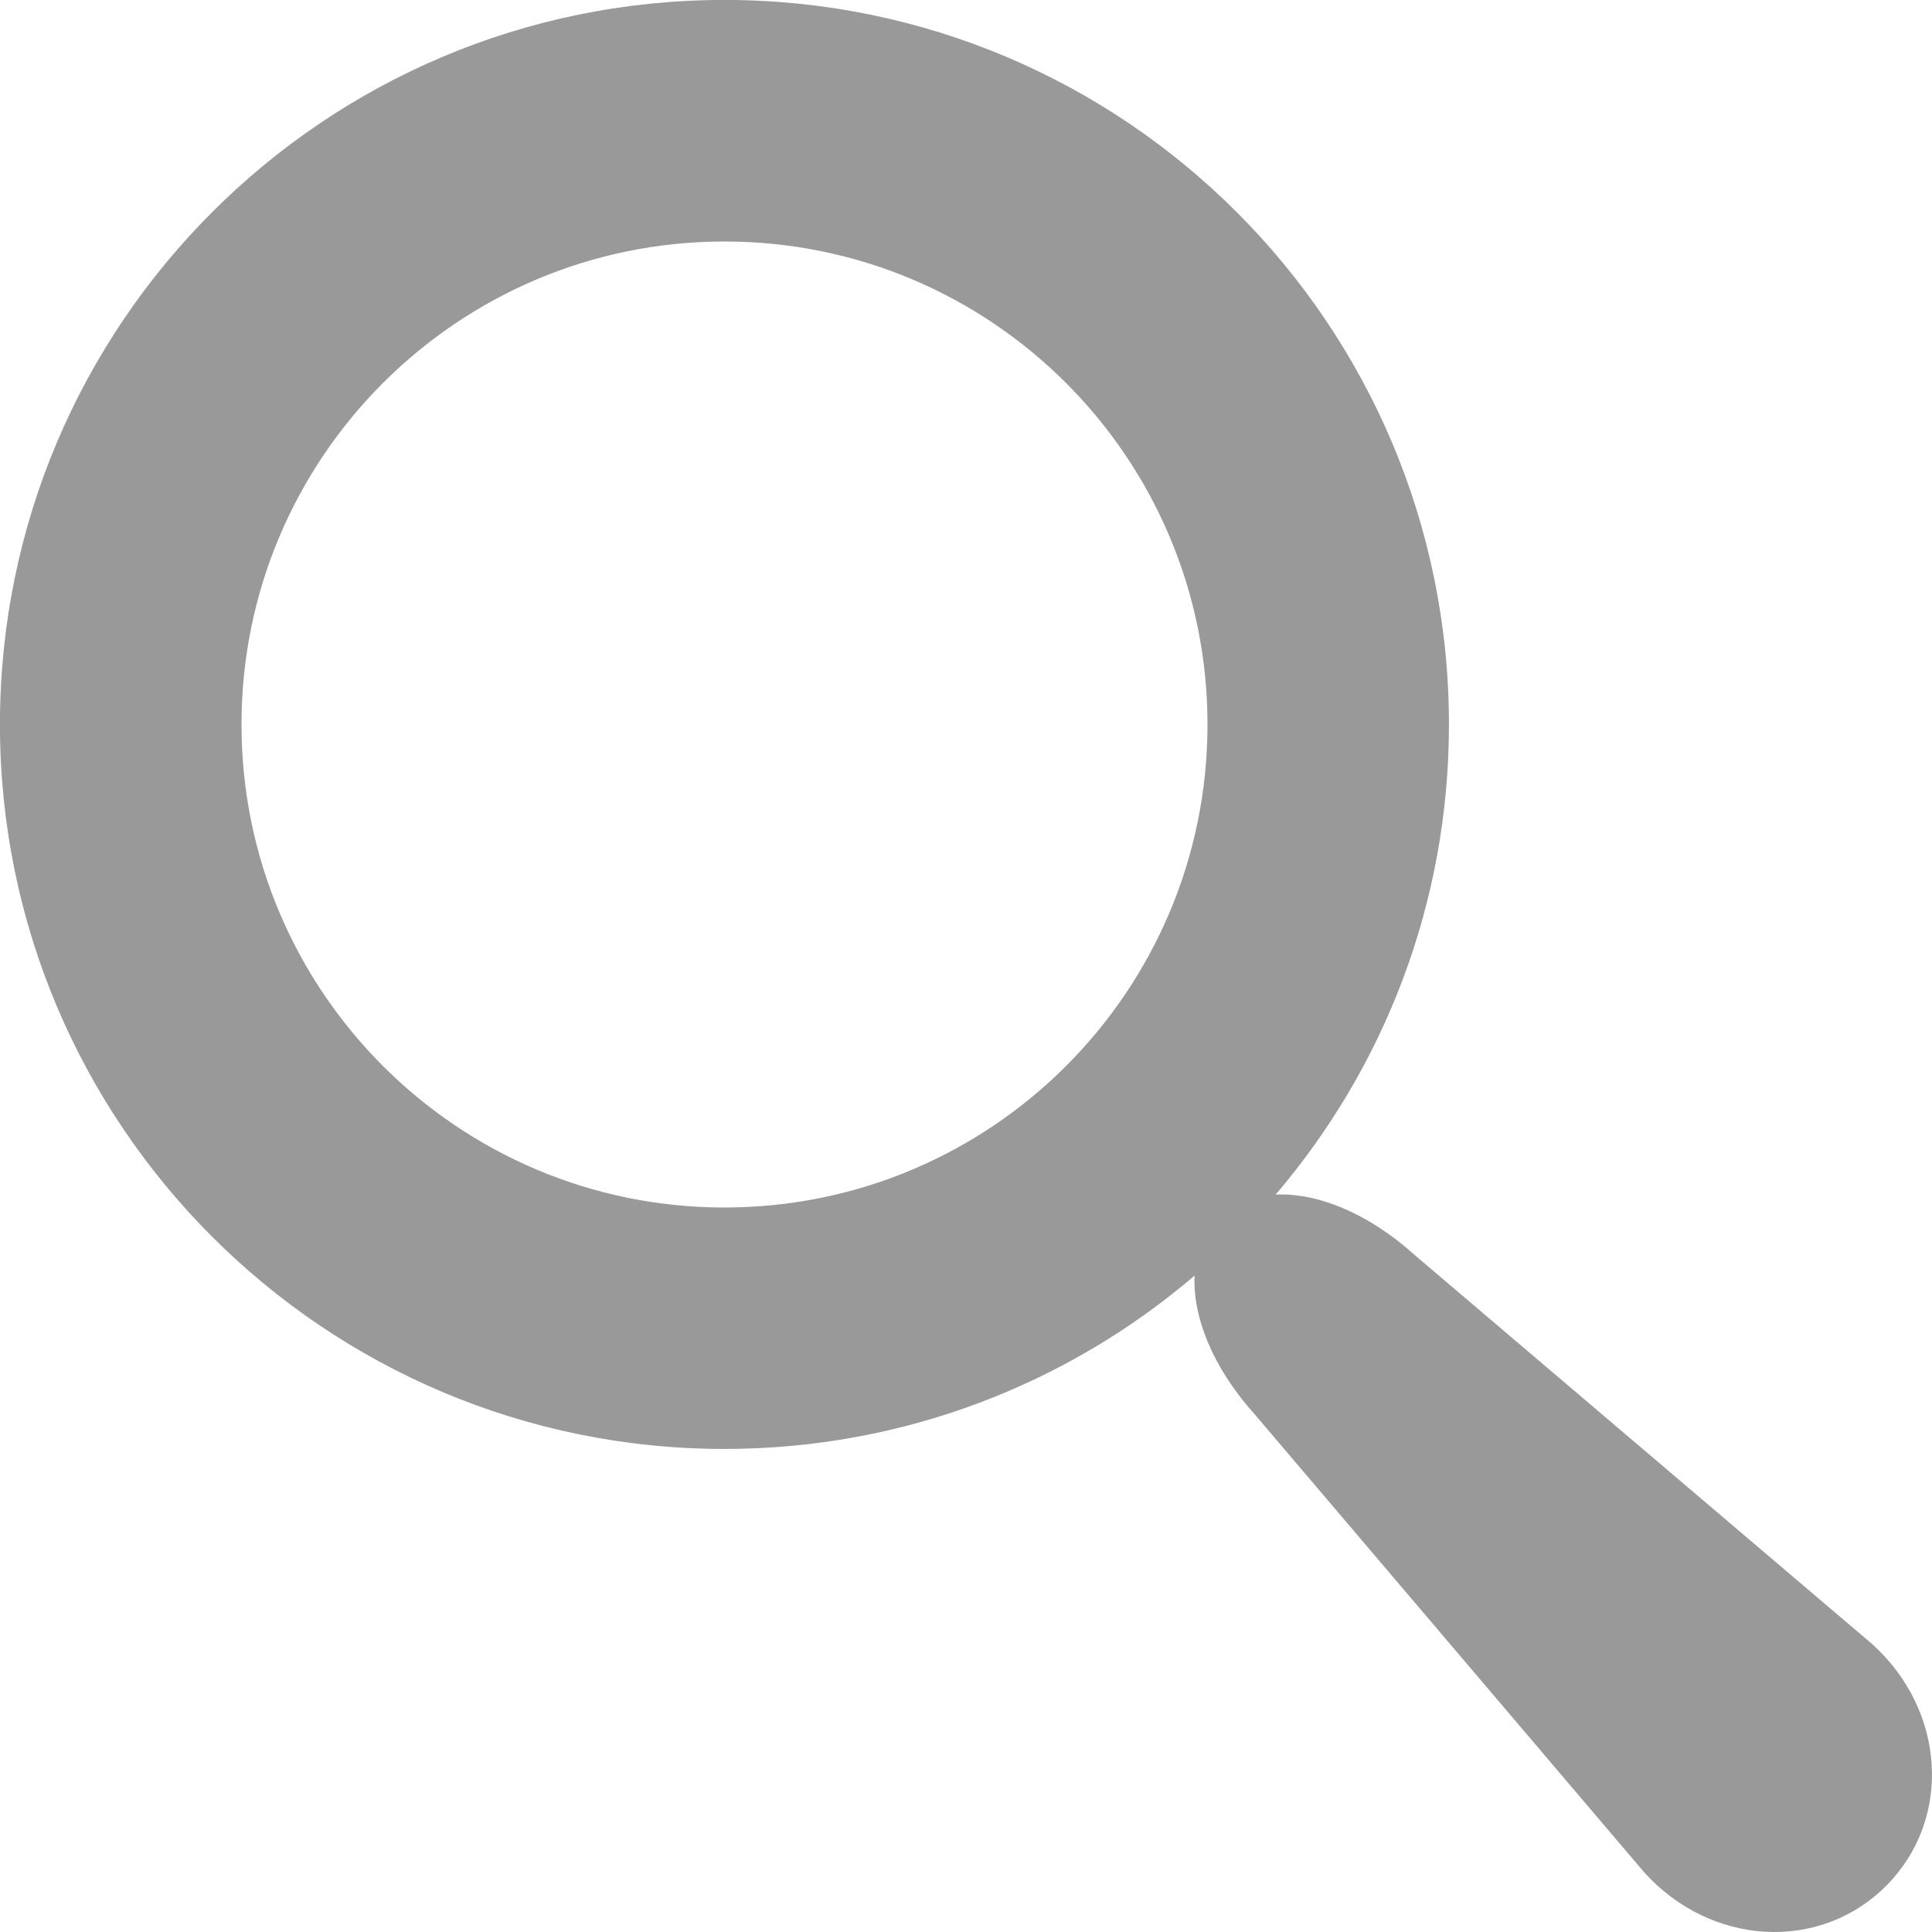
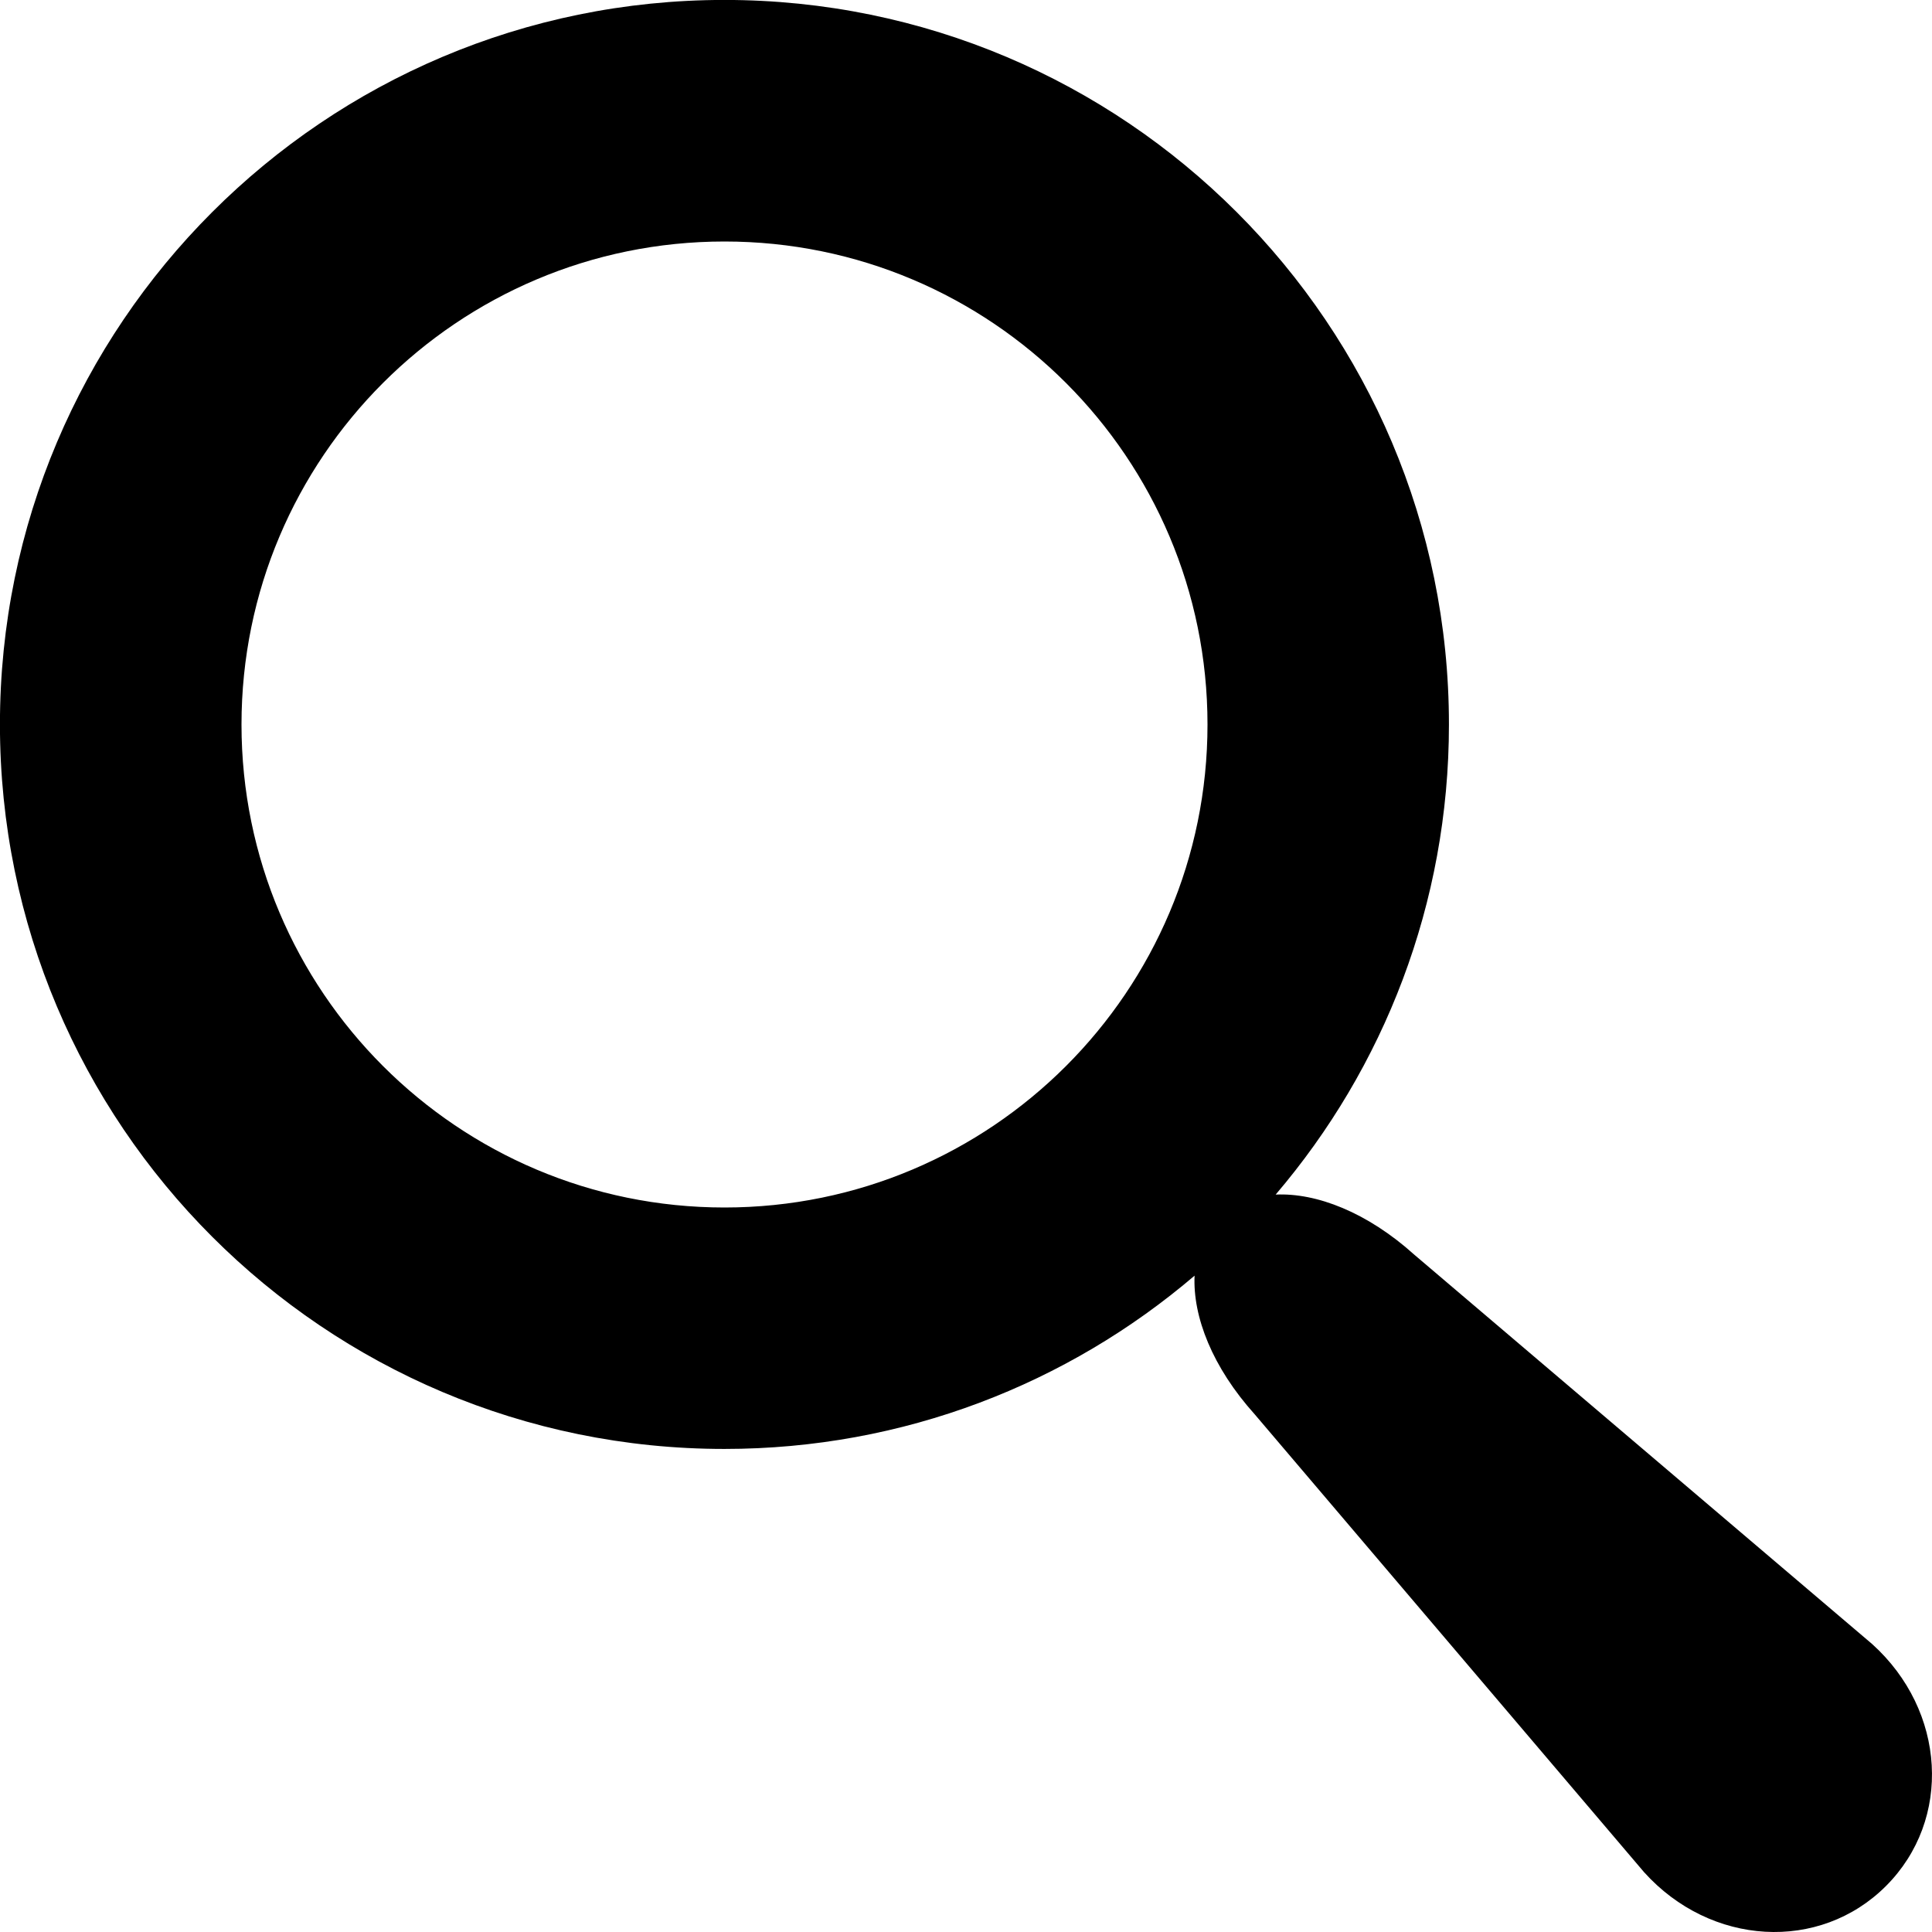
<svg xmlns="http://www.w3.org/2000/svg" version="1.1" x="0px" y="0px" width="32px" height="32px" viewBox="0 0 32 32" enable-background="new 0 0 32 32" xml:space="preserve">
-   <path fill="#999999" d="M31.008,27.23l-7.58-6.446c-0.783-0.705-1.621-1.029-2.299-0.998c1.789-2.097,2.87-4.815,2.87-7.787c0-6.627-5.373-12-12-12s-12,5.373-12,12s5.373,12,12,12c2.972,0,5.69-1.081,7.787-2.87c-0.031,0.678,0.293,1.516,0.998,2.299l6.446,7.58c1.104,1.227,2.908,1.33,4.008,0.23S32.234,28.335,31.008,27.23z M12,20c-4.418,0-8-3.582-8-8s3.582-8,8-8s8,3.582,8,8S16.418,20,12,20z" />
+   <path d="M31.008,27.23l-7.58-6.446c-0.783-0.705-1.621-1.029-2.299-0.998c1.789-2.097,2.87-4.815,2.87-7.787c0-6.627-5.373-12-12-12s-12,5.373-12,12s5.373,12,12,12c2.972,0,5.69-1.081,7.787-2.87c-0.031,0.678,0.293,1.516,0.998,2.299l6.446,7.58c1.104,1.227,2.908,1.33,4.008,0.23S32.234,28.335,31.008,27.23z M12,20c-4.418,0-8-3.582-8-8s3.582-8,8-8s8,3.582,8,8S16.418,20,12,20z" />
</svg>
